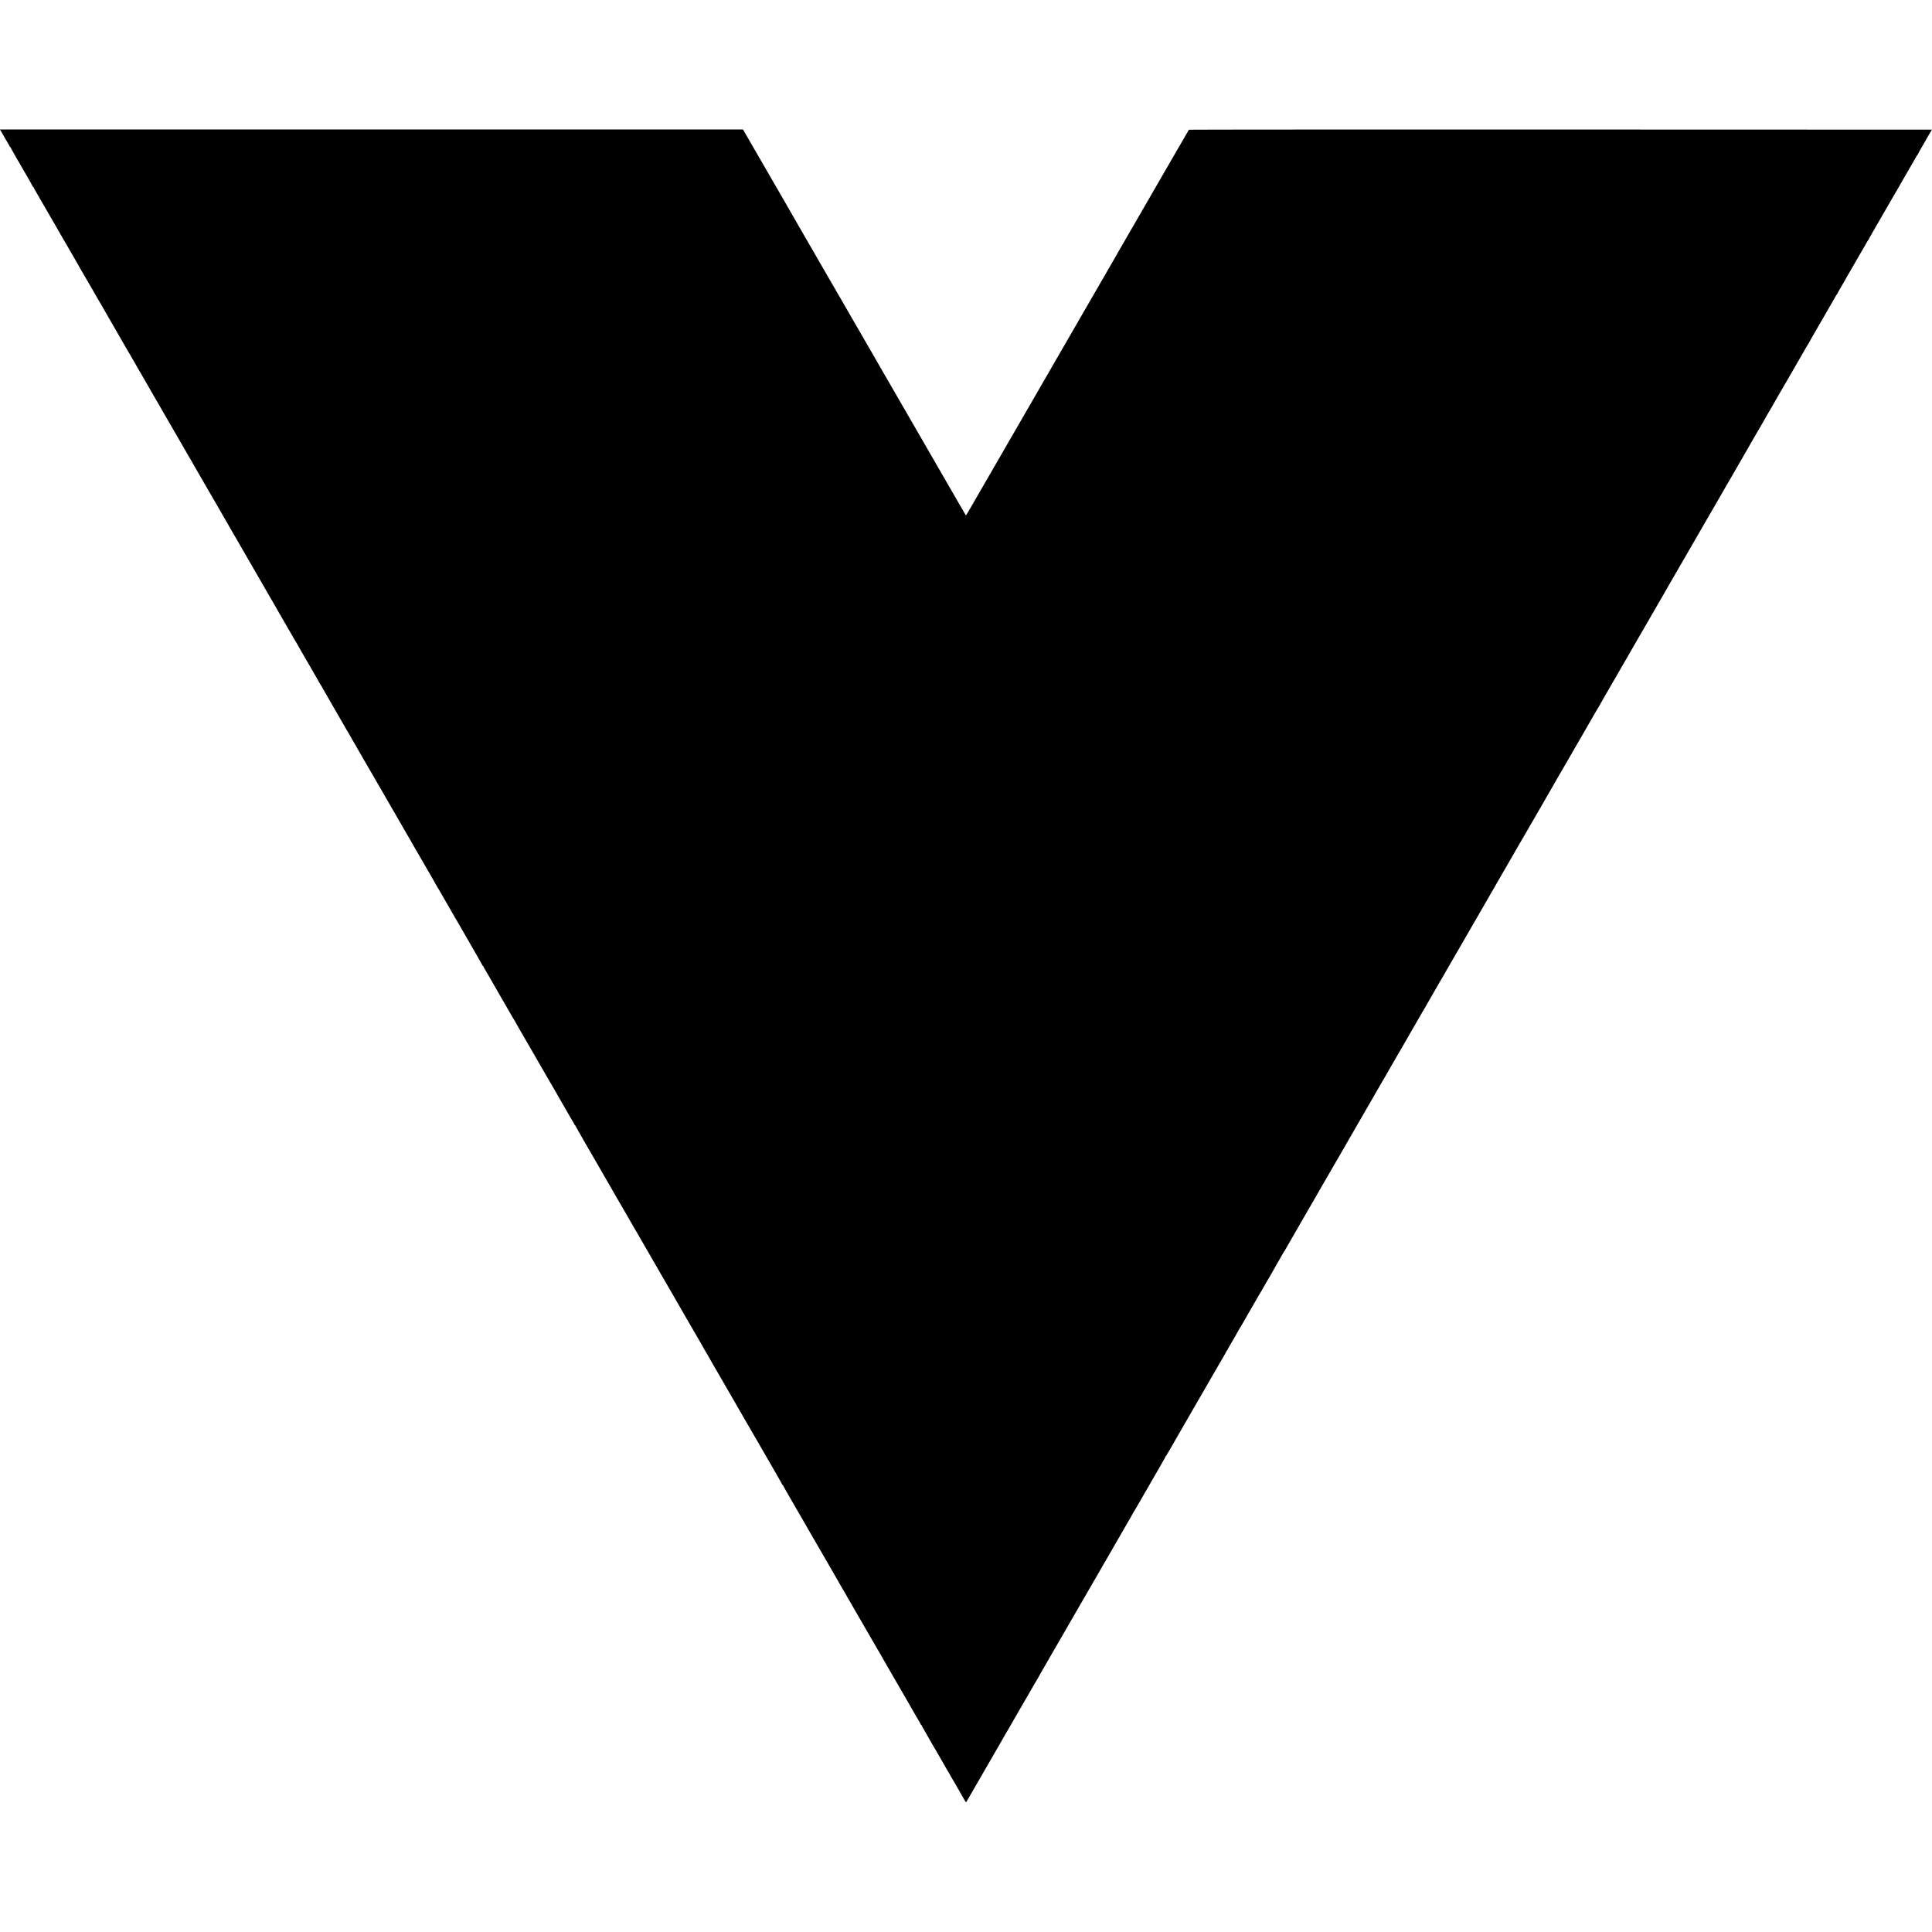
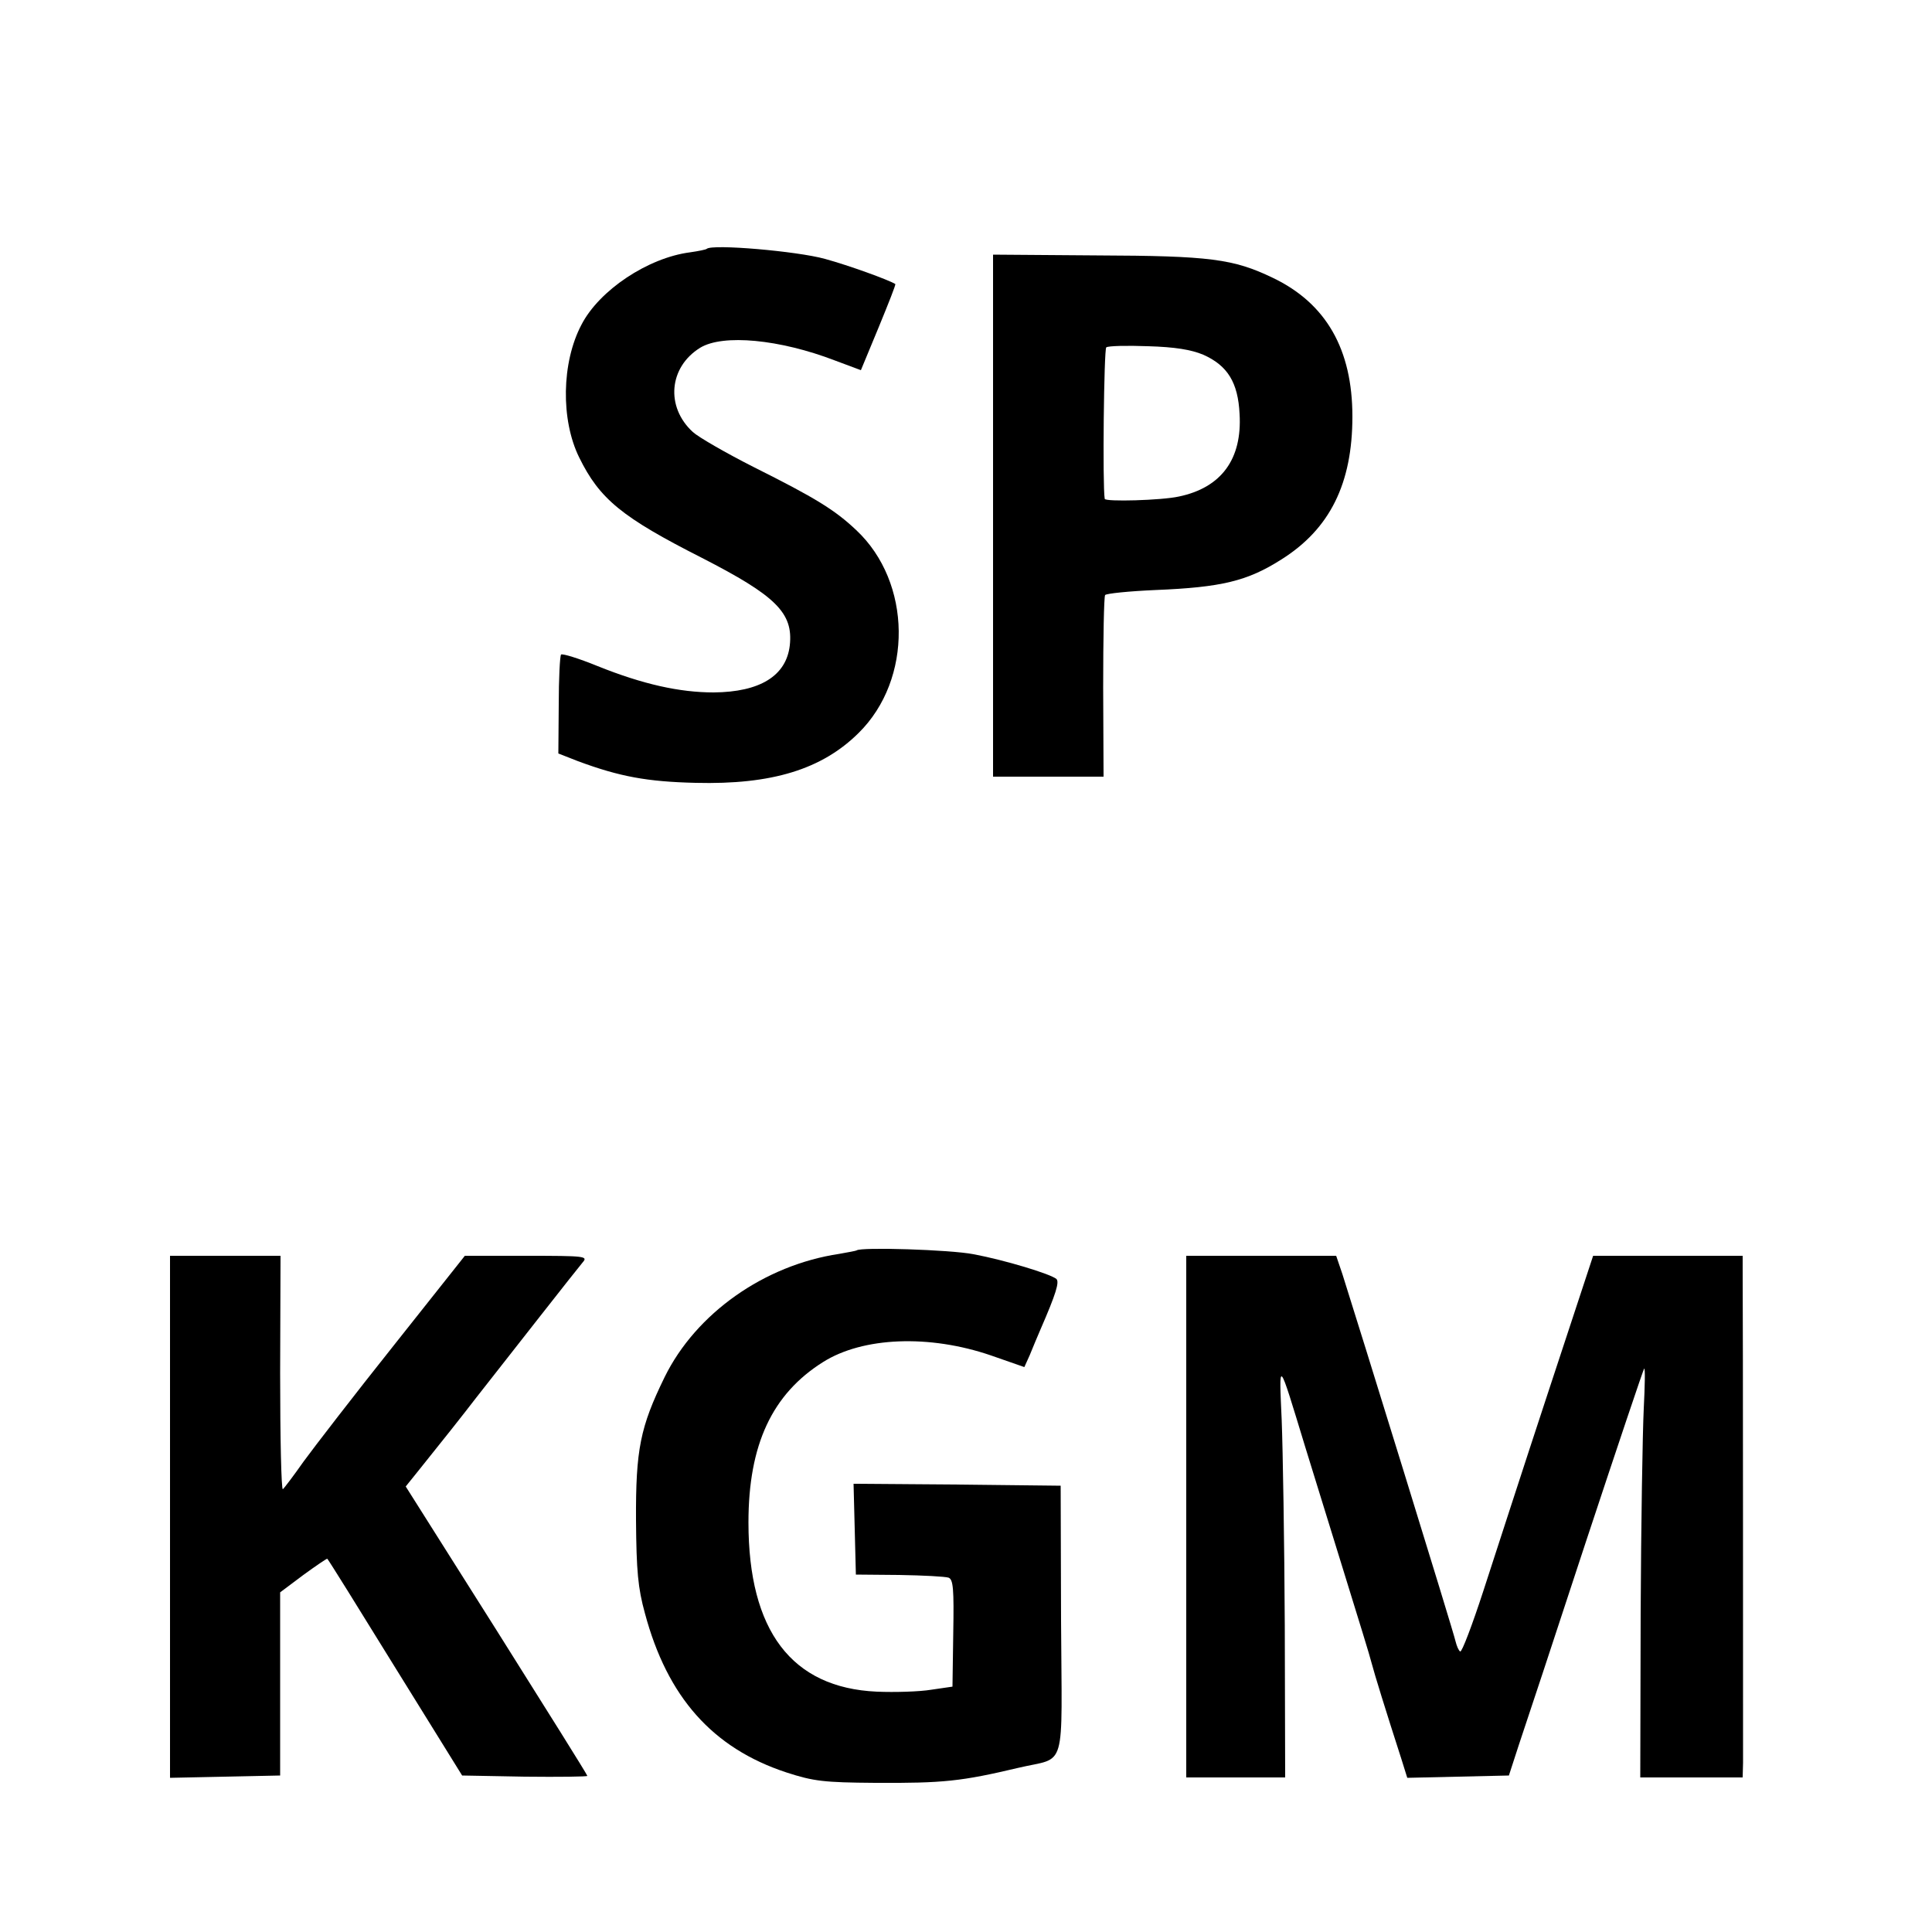
- <svg xmlns="http://www.w3.org/2000/svg" version="1.0" width="16pt" height="16pt" viewBox="0 0 16 16" preserveAspectRatio="xMidYMid meet">
-   <g transform="translate(0,16) scale(0.00032,-0.00032)" fill="#000000" stroke="none">
-     <path d="M18 46618 c45 -75 122 -207 122 -211 0 -2 25 -45 55 -95 30 -50 55 -96 55 -102 0 -5 5 -10 10 -10 6 0 10 -4 10 -9 0 -5 73 -135 161 -288 89 -153 173 -298 187 -323 14 -25 32 -57 41 -72 88 -149 187 -324 189 -335 2 -7 8 -13 13 -13 5 0 9 -4 9 -10 0 -5 46 -89 103 -187 175 -302 490 -846 507 -876 8 -16 20 -36 25 -45 28 -46 290 -498 339 -585 13 -23 74 -129 136 -236 61 -107 123 -215 137 -240 14 -25 29 -50 33 -56 5 -5 23 -37 40 -70 18 -33 38 -67 44 -75 11 -16 21 -33 63 -109 14 -25 29 -50 33 -56 4 -5 21 -35 38 -65 55 -100 261 -455 269 -465 4 -5 14 -21 20 -35 15 -29 41 -75 103 -180 24 -41 52 -88 60 -105 9 -16 57 -100 107 -185 112 -193 362 -626 380 -660 8 -14 23 -38 33 -55 11 -16 23 -37 27 -45 4 -8 26 -46 48 -85 23 -38 53 -90 67 -115 46 -81 64 -113 178 -310 62 -107 121 -210 132 -227 37 -67 56 -99 85 -148 16 -27 32 -57 36 -65 4 -8 15 -27 25 -42 9 -15 53 -89 96 -165 44 -76 177 -307 296 -513 120 -206 268 -463 330 -570 131 -227 117 -203 200 -348 36 -62 73 -125 82 -140 10 -15 21 -34 25 -42 4 -8 20 -37 36 -65 17 -27 38 -65 48 -82 49 -85 64 -111 87 -153 13 -25 28 -49 32 -55 4 -5 78 -134 165 -285 87 -151 166 -288 176 -305 10 -16 26 -43 35 -59 9 -17 125 -217 257 -445 132 -229 253 -441 270 -471 17 -30 45 -79 64 -108 18 -29 33 -54 33 -57 0 -2 20 -37 44 -77 24 -40 123 -212 221 -383 97 -170 190 -330 205 -355 16 -25 39 -65 53 -90 13 -25 81 -144 152 -265 70 -121 137 -238 150 -260 12 -22 37 -65 55 -95 18 -30 43 -73 55 -95 12 -22 48 -85 80 -140 77 -132 163 -280 190 -330 13 -22 71 -123 130 -225 59 -102 116 -199 126 -217 10 -17 29 -50 43 -72 15 -22 26 -43 26 -45 0 -2 27 -50 60 -106 33 -56 60 -103 60 -105 0 -2 55 -98 90 -155 8 -14 182 -316 239 -414 13 -22 45 -79 72 -124 27 -46 49 -86 49 -89 0 -2 14 -24 30 -48 16 -24 30 -46 30 -49 0 -5 74 -135 100 -176 5 -8 24 -42 43 -75 50 -88 58 -101 262 -455 104 -179 199 -345 213 -370 14 -25 28 -49 32 -55 4 -5 17 -26 28 -45 10 -19 62 -109 114 -200 114 -197 133 -230 170 -295 16 -27 33 -57 38 -65 17 -28 96 -165 103 -180 4 -8 16 -28 26 -45 10 -16 77 -131 148 -255 72 -124 181 -313 243 -420 62 -107 121 -209 131 -227 35 -62 323 -560 392 -678 38 -66 83 -145 100 -175 16 -30 33 -59 37 -65 4 -5 17 -27 29 -47 34 -61 56 -100 90 -156 17 -29 31 -55 31 -57 0 -2 17 -32 39 -67 21 -35 134 -229 251 -433 117 -203 235 -407 261 -451 27 -45 49 -85 49 -88 0 -4 8 -19 19 -34 15 -21 200 -341 309 -533 10 -19 33 -58 51 -87 17 -29 31 -54 31 -56 0 -2 25 -44 55 -94 30 -50 55 -95 55 -98 0 -4 6 -15 14 -23 7 -9 27 -41 43 -71 17 -30 170 -297 342 -594 171 -296 311 -542 311 -547 0 -5 5 -9 10 -9 6 0 10 -4 10 -10 0 -5 22 -47 49 -92 27 -46 58 -99 68 -118 24 -43 81 -140 93 -160 5 -8 66 -114 135 -235 69 -121 130 -227 135 -235 12 -21 259 -447 283 -490 10 -19 28 -47 38 -62 11 -14 19 -29 19 -32 0 -3 37 -69 83 -148 99 -170 305 -526 337 -583 13 -22 31 -53 41 -70 11 -16 22 -37 26 -45 7 -14 82 -146 103 -180 14 -24 181 -311 205 -355 13 -22 46 -80 75 -130 29 -49 64 -110 78 -135 14 -25 51 -88 82 -140 31 -52 59 -102 63 -110 4 -8 18 -33 31 -55 205 -353 284 -489 309 -535 17 -30 45 -78 62 -106 18 -28 36 -60 39 -72 4 -12 12 -22 17 -22 5 0 9 -4 9 -10 0 -5 109 -197 241 -427 133 -230 250 -431 259 -448 51 -90 222 -385 280 -485 37 -63 78 -135 92 -160 14 -25 67 -117 118 -205 51 -88 101 -175 111 -193 34 -58 55 -95 149 -257 51 -88 101 -173 110 -190 9 -16 76 -131 147 -255 72 -124 140 -241 151 -260 61 -108 281 -489 355 -615 38 -66 77 -133 87 -150 35 -63 91 -161 100 -175 14 -23 99 -169 128 -220 54 -97 135 -235 142 -245 4 -5 20 -32 35 -60 26 -48 238 -416 276 -480 10 -16 26 -46 37 -65 30 -53 382 -661 403 -695 10 -16 22 -37 26 -45 4 -8 26 -48 50 -88 24 -41 43 -75 43 -77 0 -2 22 -40 50 -85 27 -45 50 -84 50 -86 0 -3 38 -69 83 -147 84 -142 302 -520 340 -587 10 -19 34 -60 52 -90 18 -30 44 -75 57 -100 14 -25 45 -79 70 -120 25 -41 56 -96 70 -121 14 -25 77 -133 138 -240 62 -107 122 -210 132 -229 25 -43 310 -535 337 -581 11 -19 26 -45 34 -59 17 -32 238 -414 266 -460 11 -19 24 -41 28 -49 3 -7 75 -133 160 -278 84 -146 153 -269 153 -274 0 -5 5 -9 10 -9 6 0 10 -4 10 -10 0 -5 82 -150 181 -322 182 -314 201 -346 240 -415 12 -21 80 -139 152 -263 71 -124 141 -245 155 -270 14 -25 28 -49 32 -55 6 -8 145 -248 220 -380 37 -66 209 -362 229 -395 11 -19 24 -42 28 -49 4 -8 67 -118 140 -243 73 -125 133 -230 133 -233 0 -2 15 -28 33 -57 19 -29 47 -78 64 -108 17 -30 53 -93 79 -139 53 -90 82 -141 157 -272 82 -142 115 -199 381 -659 142 -245 268 -463 281 -485 12 -22 71 -125 132 -230 60 -104 172 -298 248 -430 76 -132 146 -253 156 -270 11 -16 22 -36 26 -44 3 -8 30 -54 60 -103 29 -49 53 -91 53 -93 0 -3 18 -34 40 -70 22 -36 40 -67 40 -69 0 -2 37 -66 81 -142 45 -77 98 -168 119 -204 20 -36 47 -81 58 -100 12 -19 27 -47 33 -62 6 -16 15 -28 20 -28 5 0 9 -4 9 -9 0 -6 63 -118 140 -251 77 -133 140 -243 140 -245 0 -2 18 -33 41 -70 22 -37 49 -83 60 -101 10 -19 29 -51 40 -71 25 -45 109 -189 126 -218 7 -11 17 -29 22 -40 6 -11 22 -38 35 -60 14 -22 37 -62 52 -90 14 -27 35 -62 45 -77 11 -14 19 -29 19 -32 0 -3 18 -35 40 -71 22 -36 40 -67 40 -69 0 -2 19 -35 42 -72 23 -38 55 -94 72 -124 26 -47 139 -244 171 -298 6 -9 21 -36 34 -60 28 -48 37 -51 51 -19 6 12 19 36 29 52 10 17 27 46 38 65 11 19 104 181 208 360 103 179 199 345 213 370 14 25 42 74 64 109 21 34 38 65 38 67 0 2 18 33 40 69 22 36 40 67 40 69 0 3 177 310 199 346 16 26 136 234 140 244 2 5 25 44 52 88 27 44 49 81 49 84 0 2 18 34 40 70 22 36 40 67 40 69 0 2 20 36 43 77 35 58 169 289 297 513 9 17 50 86 90 155 40 69 86 150 103 180 16 30 35 62 41 70 6 8 16 24 22 35 35 64 72 129 167 293 59 100 116 199 127 220 11 20 30 53 41 72 43 72 1070 1850 1121 1940 14 25 65 113 113 195 48 83 96 166 107 185 10 19 28 50 38 68 11 18 73 124 137 235 64 111 175 303 246 427 71 124 173 299 225 390 52 91 116 202 143 248 27 45 49 85 49 89 0 4 6 14 14 22 7 9 28 43 46 76 26 47 251 436 378 655 11 19 29 51 40 70 11 19 101 176 201 348 99 172 181 317 181 323 0 5 5 9 10 9 6 0 10 5 10 11 0 6 8 23 18 37 11 15 32 52 49 82 16 30 130 228 253 440 122 212 234 405 248 430 13 25 39 70 57 100 39 65 69 117 130 225 25 44 50 87 55 95 12 19 78 134 220 380 61 107 129 224 150 260 161 277 222 382 246 425 15 28 47 83 71 123 24 41 43 78 43 83 0 5 4 9 8 9 4 0 13 12 19 28 7 15 23 45 36 67 66 110 277 478 277 483 0 3 6 13 14 21 7 9 27 41 43 71 17 30 45 80 63 110 34 57 375 649 394 685 6 11 16 27 22 35 6 8 26 42 44 75 18 33 41 74 51 90 10 17 24 41 32 55 54 97 72 128 88 152 11 14 19 28 19 30 0 3 79 141 175 308 96 167 175 305 175 308 0 3 6 13 14 21 7 9 26 39 41 66 33 60 276 483 338 587 24 40 46 80 50 88 4 8 13 24 20 35 14 23 95 163 125 215 11 19 52 91 92 160 40 69 80 139 90 155 9 17 103 179 207 360 105 182 200 346 211 365 103 181 463 802 489 845 7 11 15 27 19 35 4 8 29 51 55 95 64 110 828 1433 848 1470 9 17 24 41 33 55 9 14 29 48 45 77 15 28 52 93 82 145 30 51 62 107 71 123 17 30 231 398 400 690 51 88 103 179 115 202 12 23 26 48 32 55 6 7 24 38 40 68 17 30 61 107 98 170 37 63 84 144 103 180 19 36 41 72 48 81 8 8 14 18 14 21 0 4 27 51 59 106 32 55 72 124 89 154 16 29 71 125 122 213 51 88 104 180 118 205 13 25 28 50 32 55 4 6 17 26 28 45 11 19 45 80 77 135 31 55 66 116 77 135 11 19 88 152 171 295 401 694 620 1072 650 1125 11 19 87 152 170 295 83 143 158 273 166 288 9 16 21 36 26 45 6 9 31 52 55 96 25 43 54 94 66 115 11 20 95 164 186 321 91 157 173 299 182 315 9 17 26 46 37 65 12 19 66 114 121 210 56 96 108 186 117 200 8 14 24 40 34 59 24 45 383 664 412 713 5 9 17 29 26 45 15 28 120 210 241 419 36 61 68 117 72 125 4 8 12 23 19 34 35 57 245 420 262 453 11 20 35 61 53 90 17 29 32 54 32 56 0 3 28 51 62 108 33 57 70 119 80 138 10 19 23 42 28 50 5 8 32 53 59 100 27 47 149 258 271 470 122 212 234 405 248 430 30 53 62 108 80 135 6 11 15 27 19 35 4 8 85 150 181 315 96 165 187 323 202 350 31 56 116 202 130 225 5 8 25 42 43 75 19 33 92 159 162 280 149 257 157 271 202 350 19 33 38 67 43 75 9 14 228 392 275 475 12 22 55 96 95 165 40 69 80 139 90 155 24 42 202 350 221 383 9 15 27 47 41 72 14 25 75 131 136 236 61 106 121 210 134 232 99 172 271 470 279 482 5 8 23 40 40 70 18 30 81 141 142 245 60 105 121 210 135 235 14 25 71 124 127 220 56 96 143 247 194 335 51 88 96 167 102 175 14 24 180 311 204 355 23 43 340 590 356 615 5 8 50 87 101 175 171 301 517 898 582 1008 25 43 46 81 46 83 0 2 12 23 27 47 14 23 40 67 56 97 16 30 35 62 42 70 7 8 15 22 18 30 4 8 20 38 37 65 16 28 33 57 37 65 6 12 111 196 143 250 5 8 55 95 112 193 57 98 113 195 126 215 12 20 27 46 32 57 6 11 14 27 20 35 5 8 76 130 156 270 80 140 165 287 187 325 23 39 52 90 66 115 13 25 30 52 37 61 8 8 14 18 14 21 0 4 41 77 92 165 50 87 175 302 276 478 101 176 208 360 236 408 28 49 67 117 86 152 19 35 41 70 48 77 6 6 12 15 12 19 0 7 124 224 167 291 12 21 23 40 23 42 0 2 21 40 46 83 26 43 55 92 64 109 54 95 327 568 354 614 19 30 45 75 59 100 71 128 82 145 89 148 4 2 8 8 8 13 0 5 42 82 94 172 311 538 496 858 518 897 14 25 40 70 58 100 18 30 42 71 53 90 10 19 79 139 152 265 73 127 142 246 153 265 10 19 43 76 72 125 29 50 63 108 75 130 65 116 80 140 87 143 4 2 8 8 8 12 0 8 114 212 140 250 6 8 14 24 20 35 5 11 54 97 108 190 l100 170 -9611 3 c-5286 1 -9614 -1 -9618 -5 -5 -6 -419 -719 -619 -1068 -89 -155 -267 -463 -323 -560 -38 -66 -81 -140 -95 -165 -31 -56 -263 -457 -526 -910 -110 -190 -224 -388 -254 -440 -29 -52 -61 -109 -71 -125 -23 -39 -243 -420 -268 -465 -11 -19 -204 -352 -428 -740 -224 -388 -477 -826 -563 -975 -85 -148 -185 -322 -222 -385 -37 -63 -120 -207 -185 -320 -65 -113 -177 -306 -248 -430 -72 -124 -172 -297 -222 -385 -51 -88 -142 -245 -202 -350 -131 -226 -247 -427 -408 -705 -65 -113 -249 -432 -410 -710 -160 -278 -388 -673 -506 -877 -118 -205 -216 -373 -219 -373 -3 0 -52 82 -109 183 -58 100 -144 250 -192 332 -95 164 -402 696 -647 1120 -85 149 -228 396 -317 550 -212 365 -982 1700 -1008 1745 -10 19 -43 76 -72 125 -29 50 -64 110 -77 135 -14 25 -63 110 -110 190 -47 80 -96 165 -110 190 -14 25 -99 171 -188 325 -89 154 -174 300 -188 325 -13 25 -64 113 -112 195 -48 83 -140 242 -205 355 -65 113 -183 317 -263 454 -79 137 -152 264 -163 282 -50 89 -335 583 -354 614 -12 19 -34 58 -50 85 -15 28 -129 226 -253 440 -124 215 -235 408 -247 430 -12 22 -69 121 -127 220 -58 99 -226 389 -373 645 -148 256 -324 561 -392 678 -67 117 -134 232 -147 255 -13 23 -33 59 -46 80 l-22 37 -9615 0 -9615 0 20 -32z" />
+ <svg xmlns="http://www.w3.org/2000/svg" version="1.0" width="500pt" height="500pt" viewBox="0 0 500 500" preserveAspectRatio="xMidYMid meet">
+   <g transform="translate(0,500) scale(0.1,-0.1)" fill="#000000" stroke="none">
+     <path d="M1829 4356 c-2 -2 -22 -6 -43 -9 -109 -14 -235 -98 -281 -187 -52 -98 -54 -247 -6 -344 53 -108 111 -155 318 -260 191 -98 236 -142 227 -226 -9 -79 -77 -121 -197 -122 -88 0 -183 21 -300 68 -49 20 -91 33 -95 30 -3 -4 -6 -62 -6 -131 l-1 -125 51 -20 c108 -40 179 -53 304 -56 198 -5 327 35 422 129 141 139 138 390 -6 525 -55 52 -105 83 -265 163 -73 37 -144 78 -158 91 -71 65 -62 168 19 218 59 36 206 22 349 -33 l67 -25 46 111 c25 61 45 111 43 112 -18 11 -120 48 -182 65 -72 20 -292 39 -306 26z" />
+     <path d="M2570 3665 l0 -675 143 0 143 0 -1 231 c0 127 2 234 5 239 3 4 61 10 130 13 171 7 238 23 326 79 126 79 184 197 184 370 0 174 -68 293 -206 359 -102 49 -162 57 -456 58 l-268 2 0 -676z m544 417 c63 -28 90 -72 94 -153 7 -117 -47 -191 -157 -214 -45 -10 -191 -14 -192 -6 -6 35 -2 388 4 392 5 4 54 5 108 3 70 -2 112 -9 143 -22z" />
+     <path d="M2217 1764 c-1 -1 -22 -5 -45 -9 -194 -29 -371 -154 -452 -319 -63 -129 -75 -187 -74 -371 1 -130 5 -175 23 -240 58 -217 175 -349 366 -412 71 -23 97 -26 230 -27 177 -1 223 4 371 39 126 30 112 -18 110 382 l-1 348 -268 3 -268 2 3 -117 3 -118 112 -1 c62 -1 119 -4 128 -7 12 -5 14 -29 12 -144 l-2 -138 -55 -8 c-30 -5 -94 -7 -141 -5 -220 10 -332 157 -332 438 0 201 61 332 193 415 103 65 275 72 435 17 l86 -30 14 31 c7 18 20 48 28 67 40 92 49 122 41 130 -15 13 -134 49 -214 64 -61 12 -293 19 -303 10z" />
+     <path d="M440 1075 l0 -676 143 3 142 3 0 237 0 237 60 45 c33 24 61 43 62 42 2 -1 81 -128 176 -282 l173 -279 162 -3 c89 -1 162 0 162 2 0 3 -106 172 -235 377 l-235 372 33 41 c50 62 119 149 148 187 84 107 264 337 277 352 14 16 7 17 -145 17 l-160 0 -184 -232 c-102 -128 -206 -263 -233 -300 -26 -37 -51 -70 -54 -72 -4 -2 -7 133 -7 300 l1 304 -143 0 -143 0 0 -675z" />
+     <path d="M3070 1075 l0 -675 128 0 128 0 -1 392 c-1 216 -5 456 -8 533 -7 159 -10 163 61 -70 22 -71 68 -220 102 -330 34 -110 66 -213 70 -230 7 -27 36 -121 77 -248 l15 -48 131 3 132 3 26 80 c15 44 93 280 173 524 81 245 149 447 151 449 3 3 2 -44 -1 -104 -3 -60 -7 -299 -8 -531 l-1 -423 132 0 133 0 1 38 c0 31 0 1178 -1 1280 l0 32 -194 0 -193 0 -116 -352 c-64 -194 -139 -426 -168 -515 -29 -89 -56 -160 -60 -157 -4 2 -9 14 -12 26 -4 21 -256 835 -293 951 l-16 47 -194 0 -194 0 0 -675z" />
  </g>
</svg>
